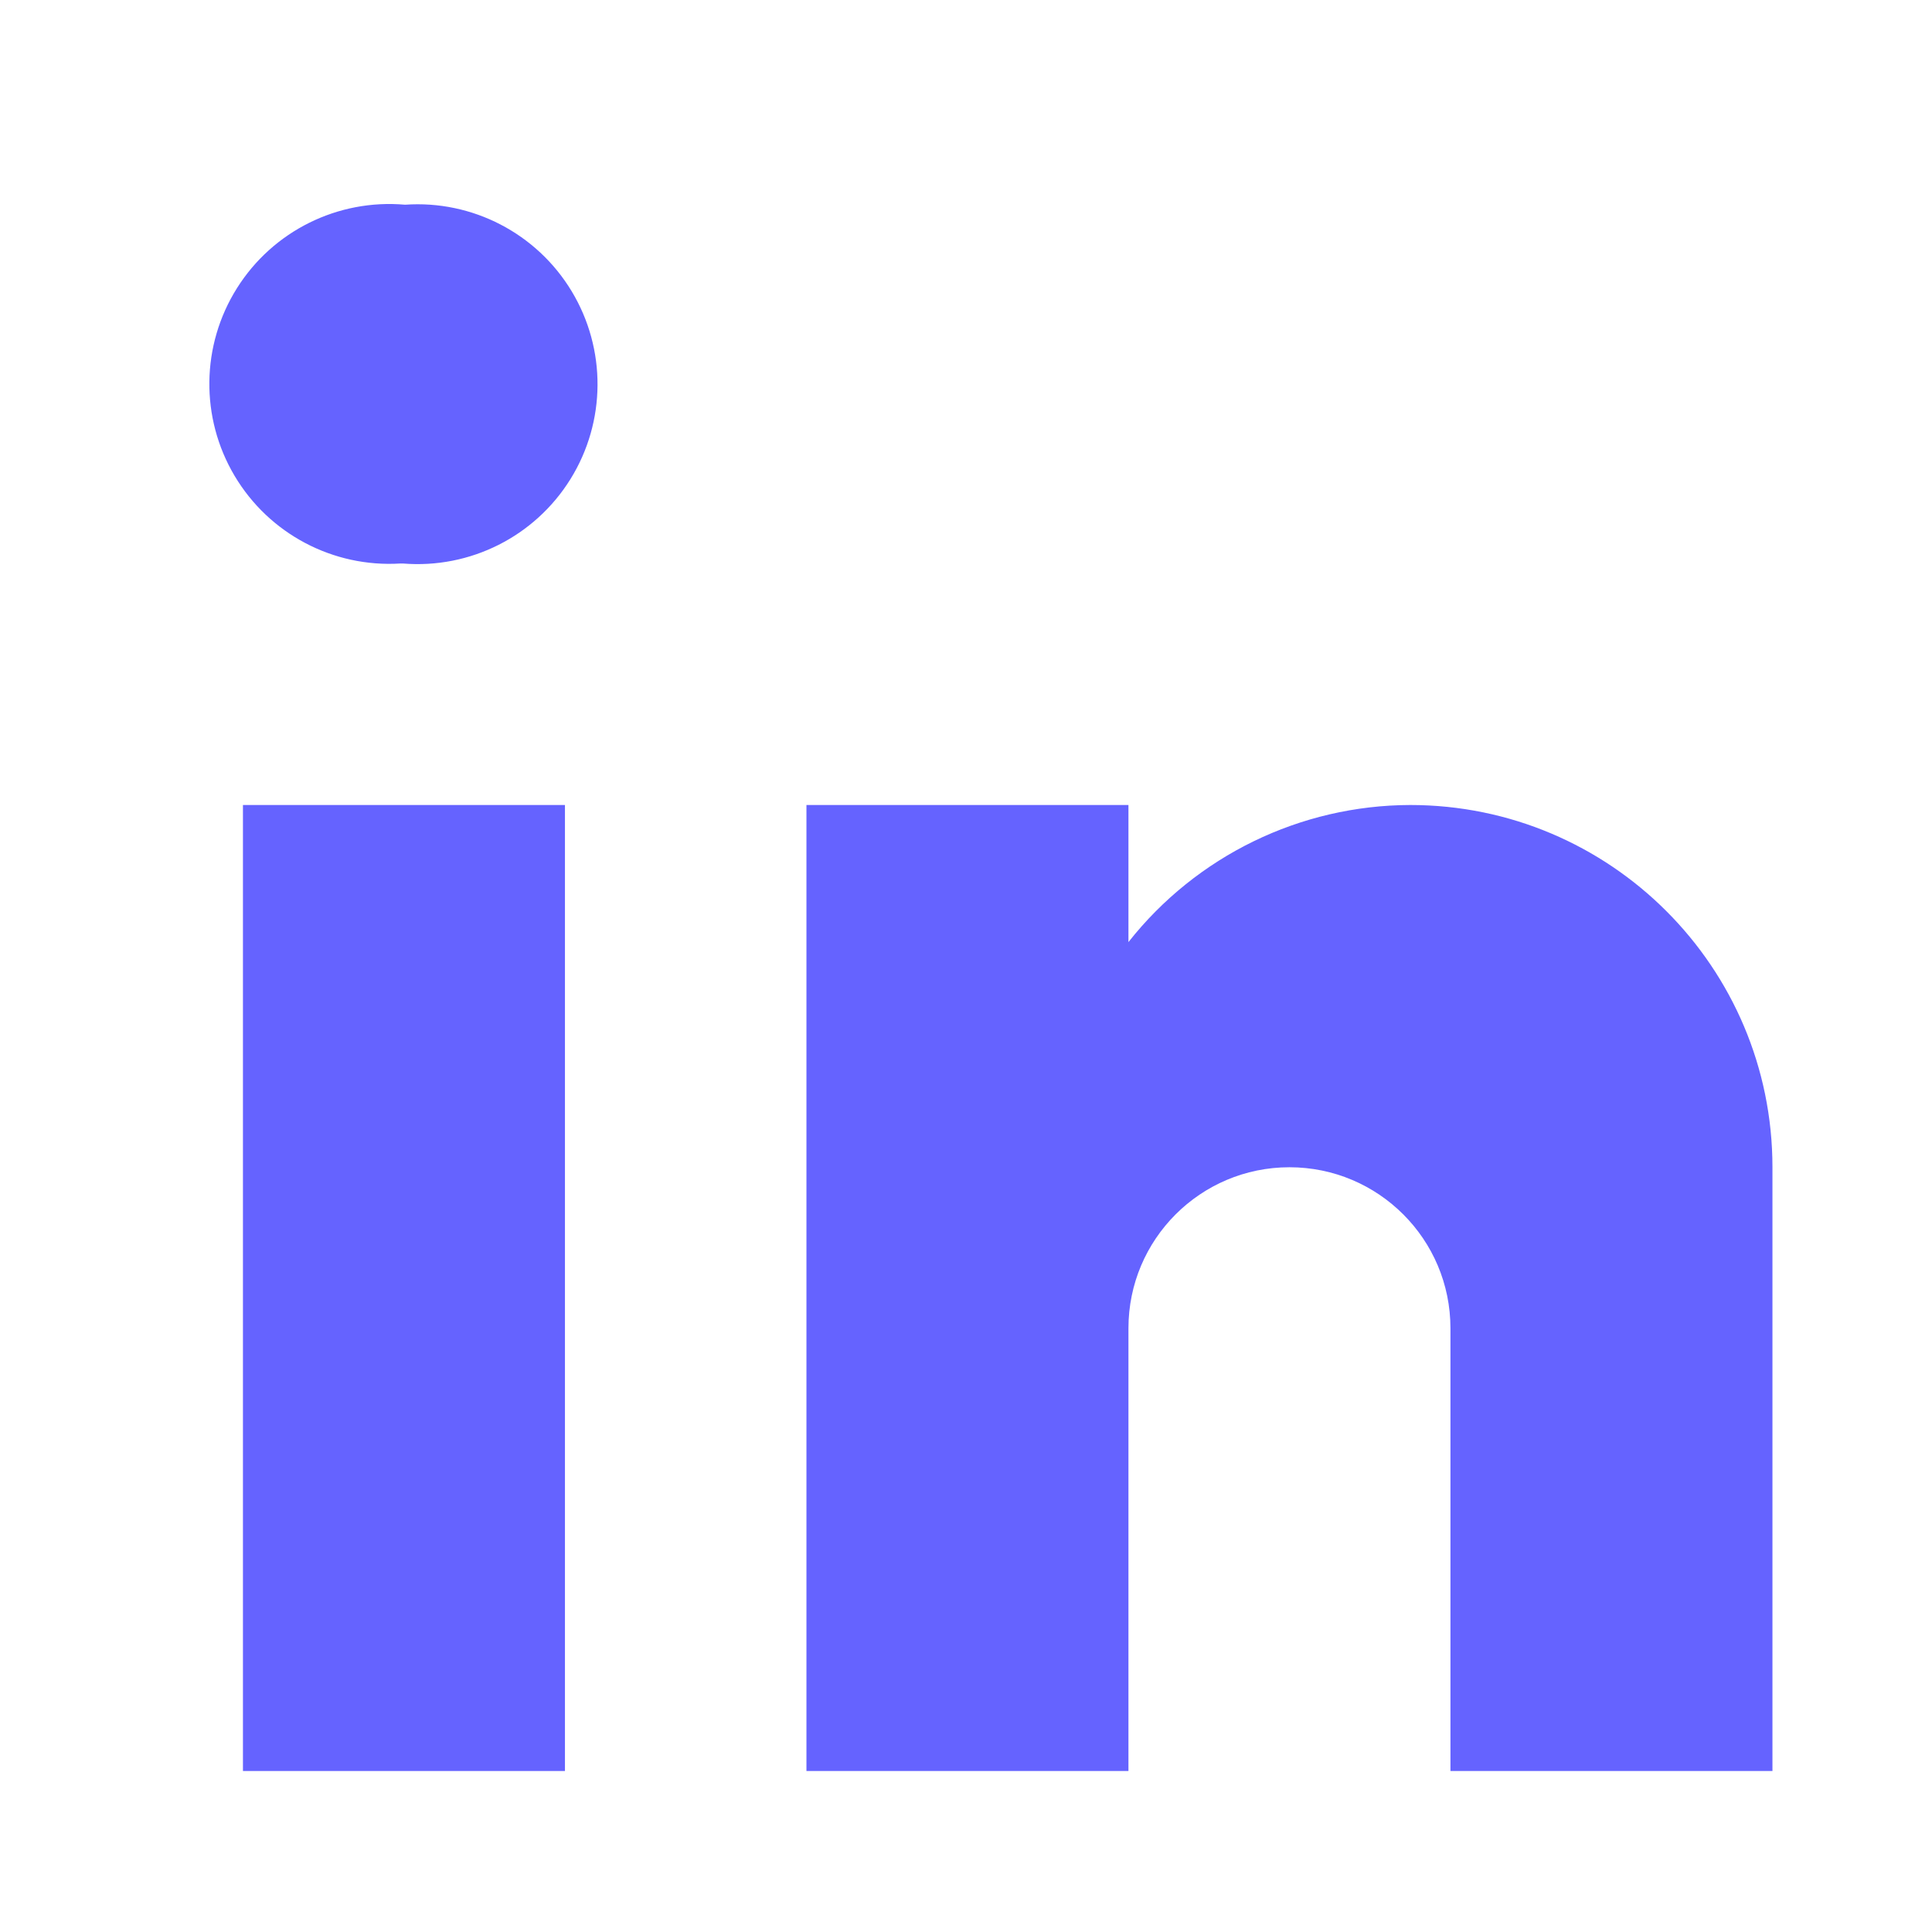
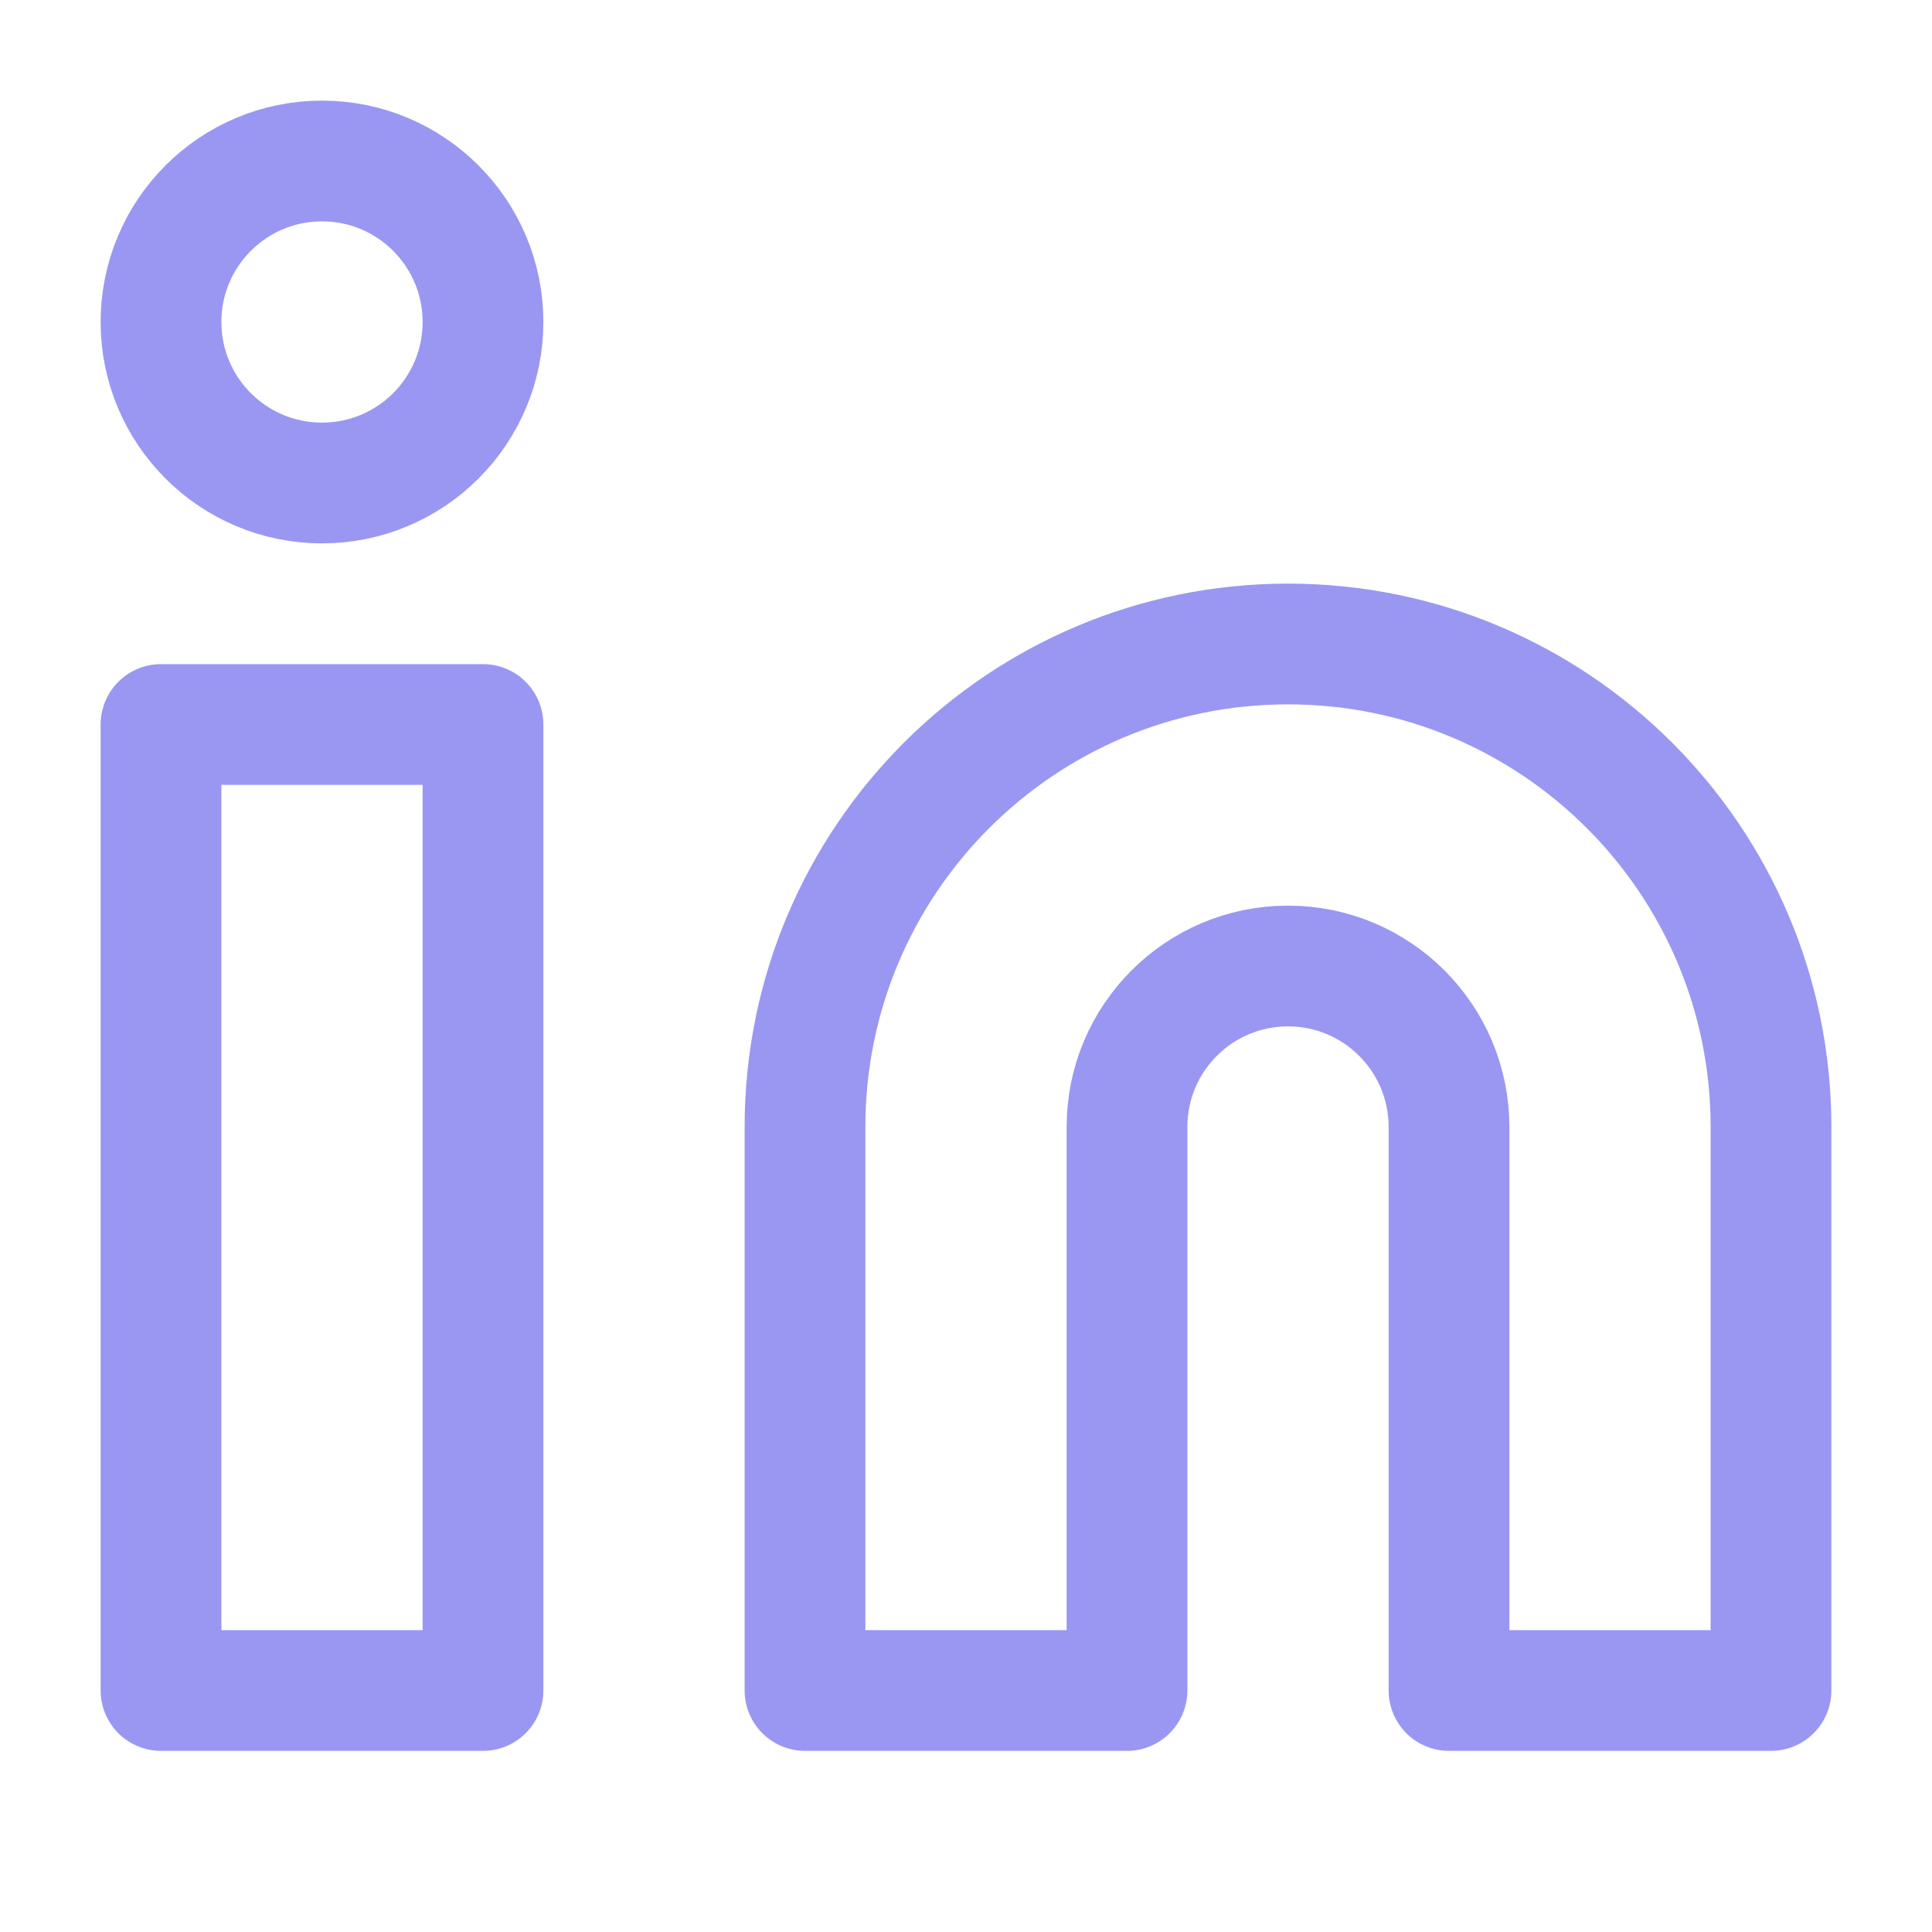
- <svg xmlns="http://www.w3.org/2000/svg" viewBox="0 0 24 24">
-   <g data-name="Brand Logos">
-     <path fill="#6563ff" d="M5.004,7H4.975a2.235,2.235,0,1,1,.057-4.457A2.235,2.235,0,1,1,5.004,7Z" />
-     <rect width="4" height="12" x="3.018" y="10" fill="#6563ff" />
-     <path fill="#6563ff" d="M17.518,10a4.473,4.473,0,0,0-3.5,1.703V10h-4V22h4V16.5a2,2,0,0,1,4,0V22h4V14.5A4.5,4.5,0,0,0,17.518,10Z" />
-   </g>
+ <svg xmlns="http://www.w3.org/2000/svg" width="100" height="100" viewBox="0 0 24 24" fill="none" stroke="#9A97F3" stroke-width="1.5" stroke-linecap="round" stroke-linejoin="round" class="feather feather-linkedin">
+   <path d="M16 8a6 6 0 0 1 6 6v7h-4v-7a2 2 0 0 0-2-2 2 2 0 0 0-2 2v7h-4v-7a6 6 0 0 1 6-6z" />
+   <rect x="2" y="9" width="4" height="12" />
+   <circle cx="4" cy="4" r="2" />
</svg>
